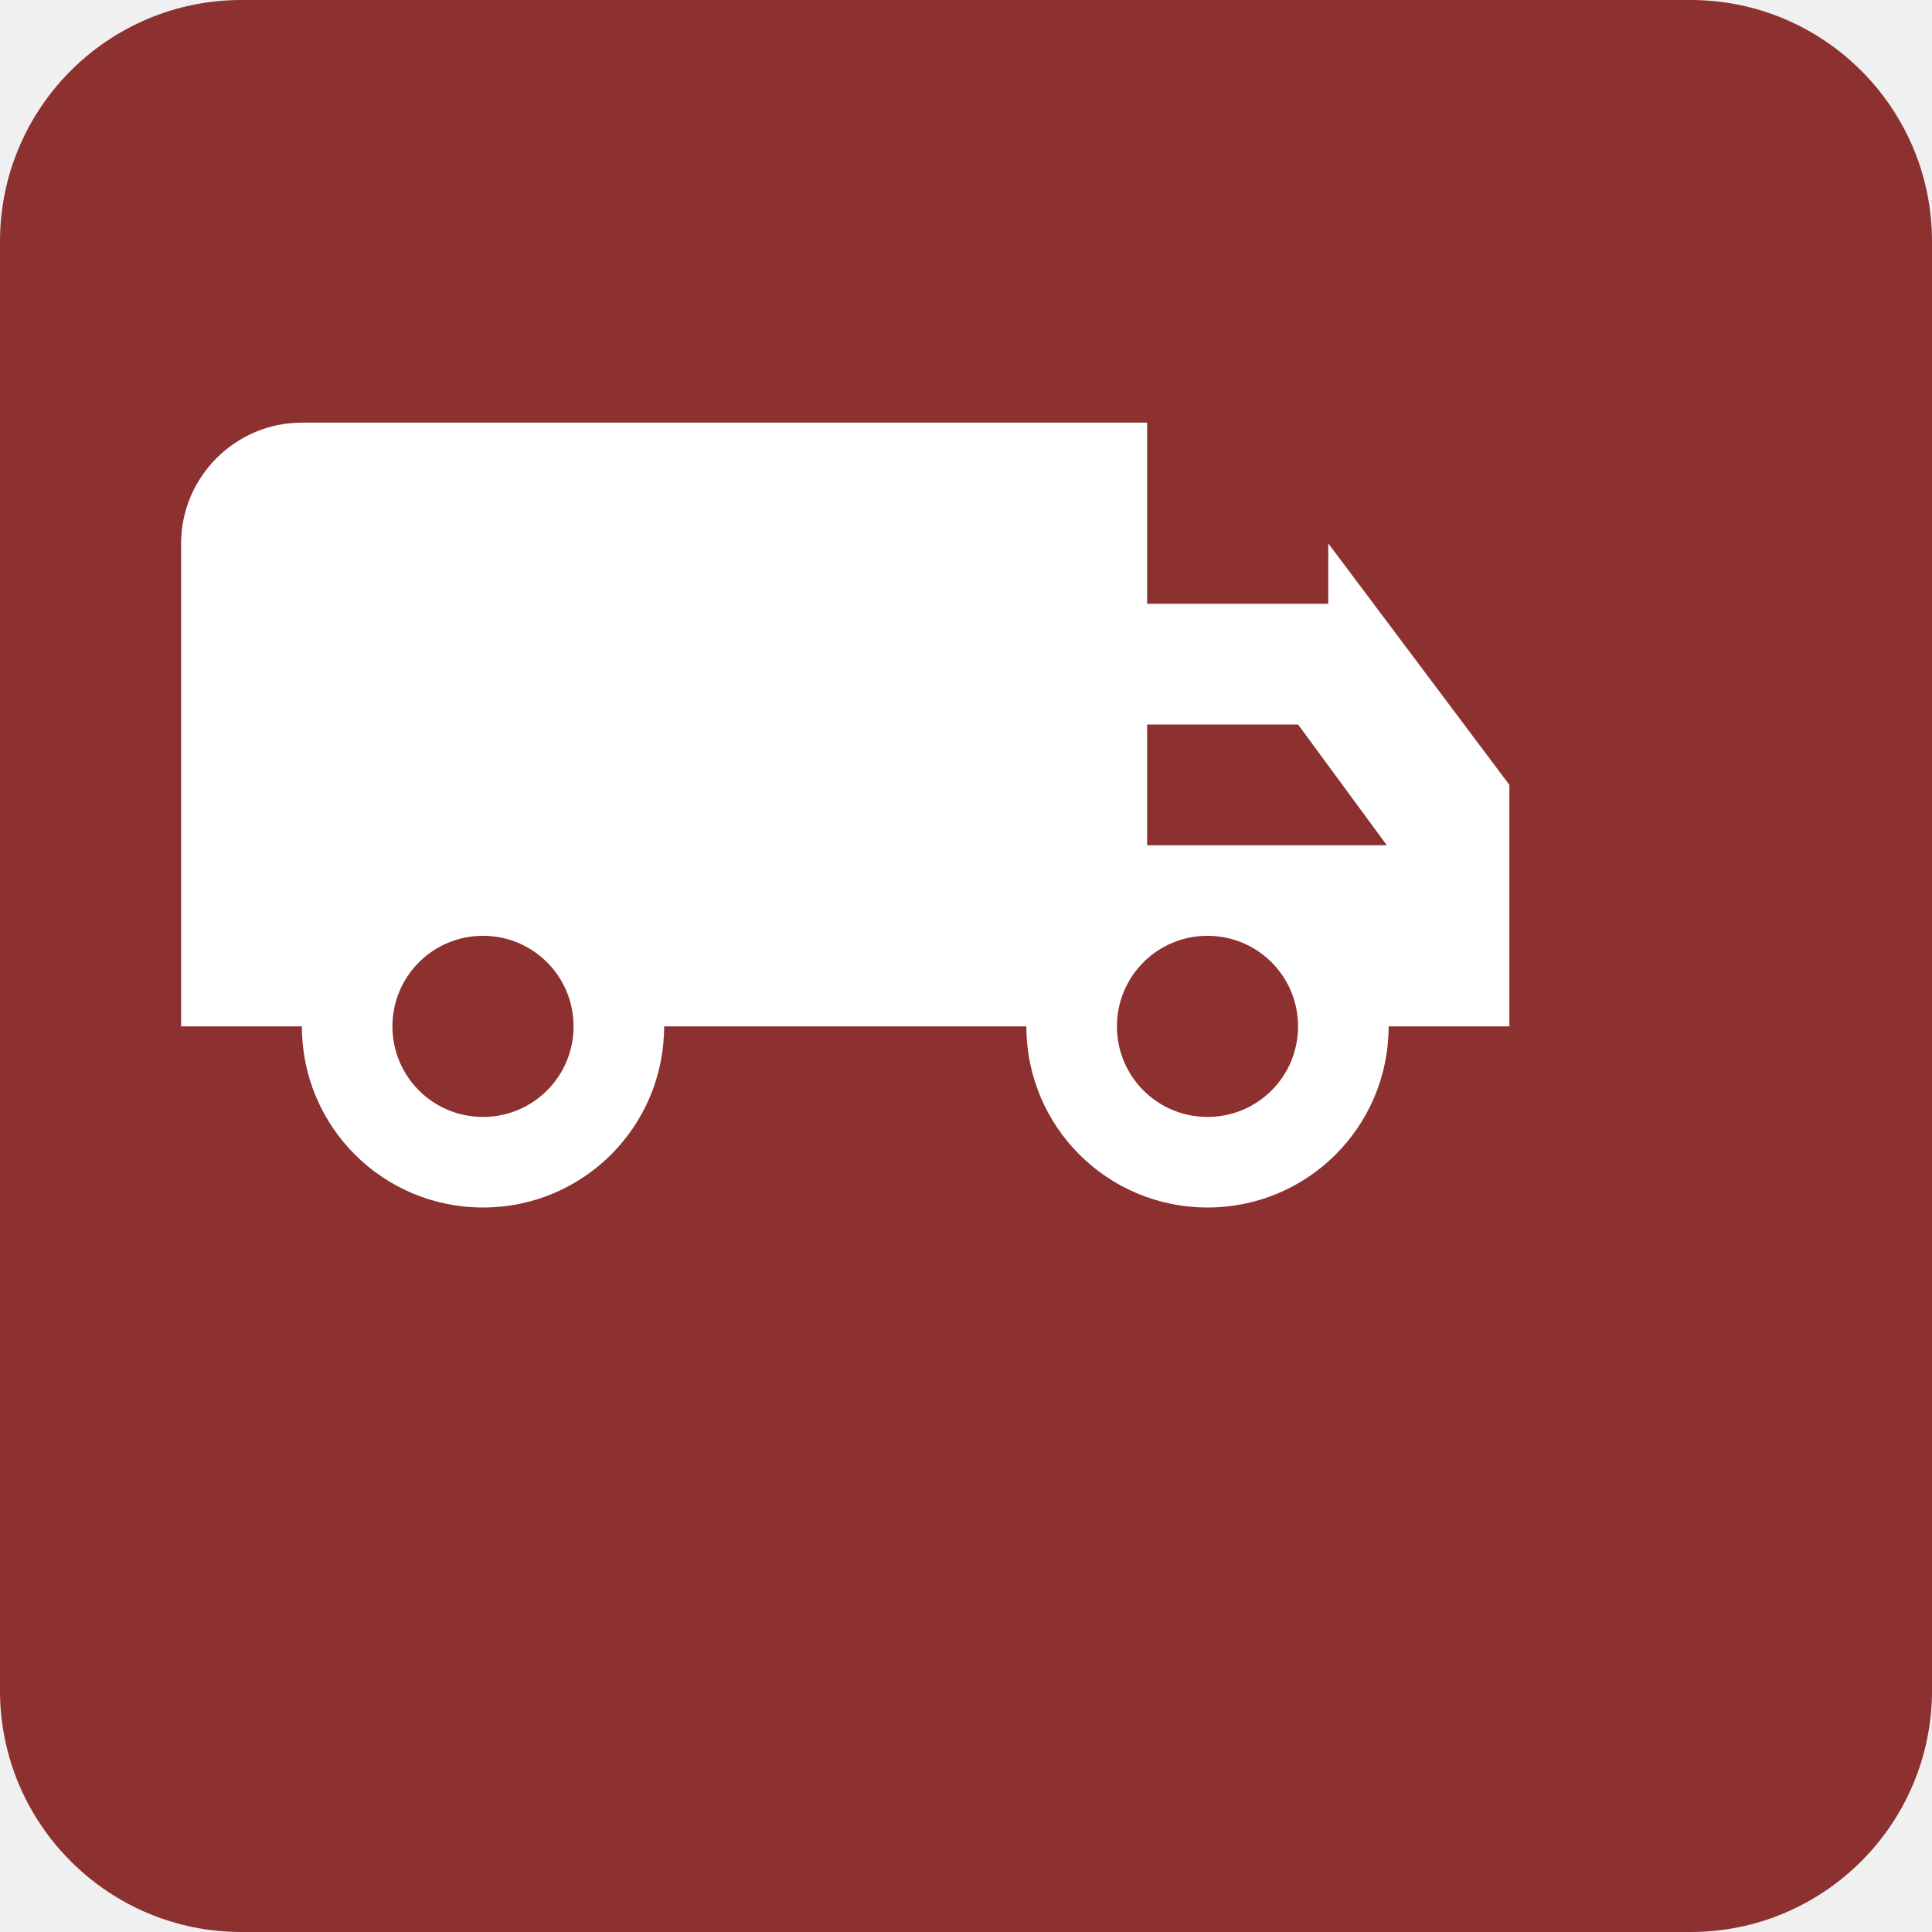
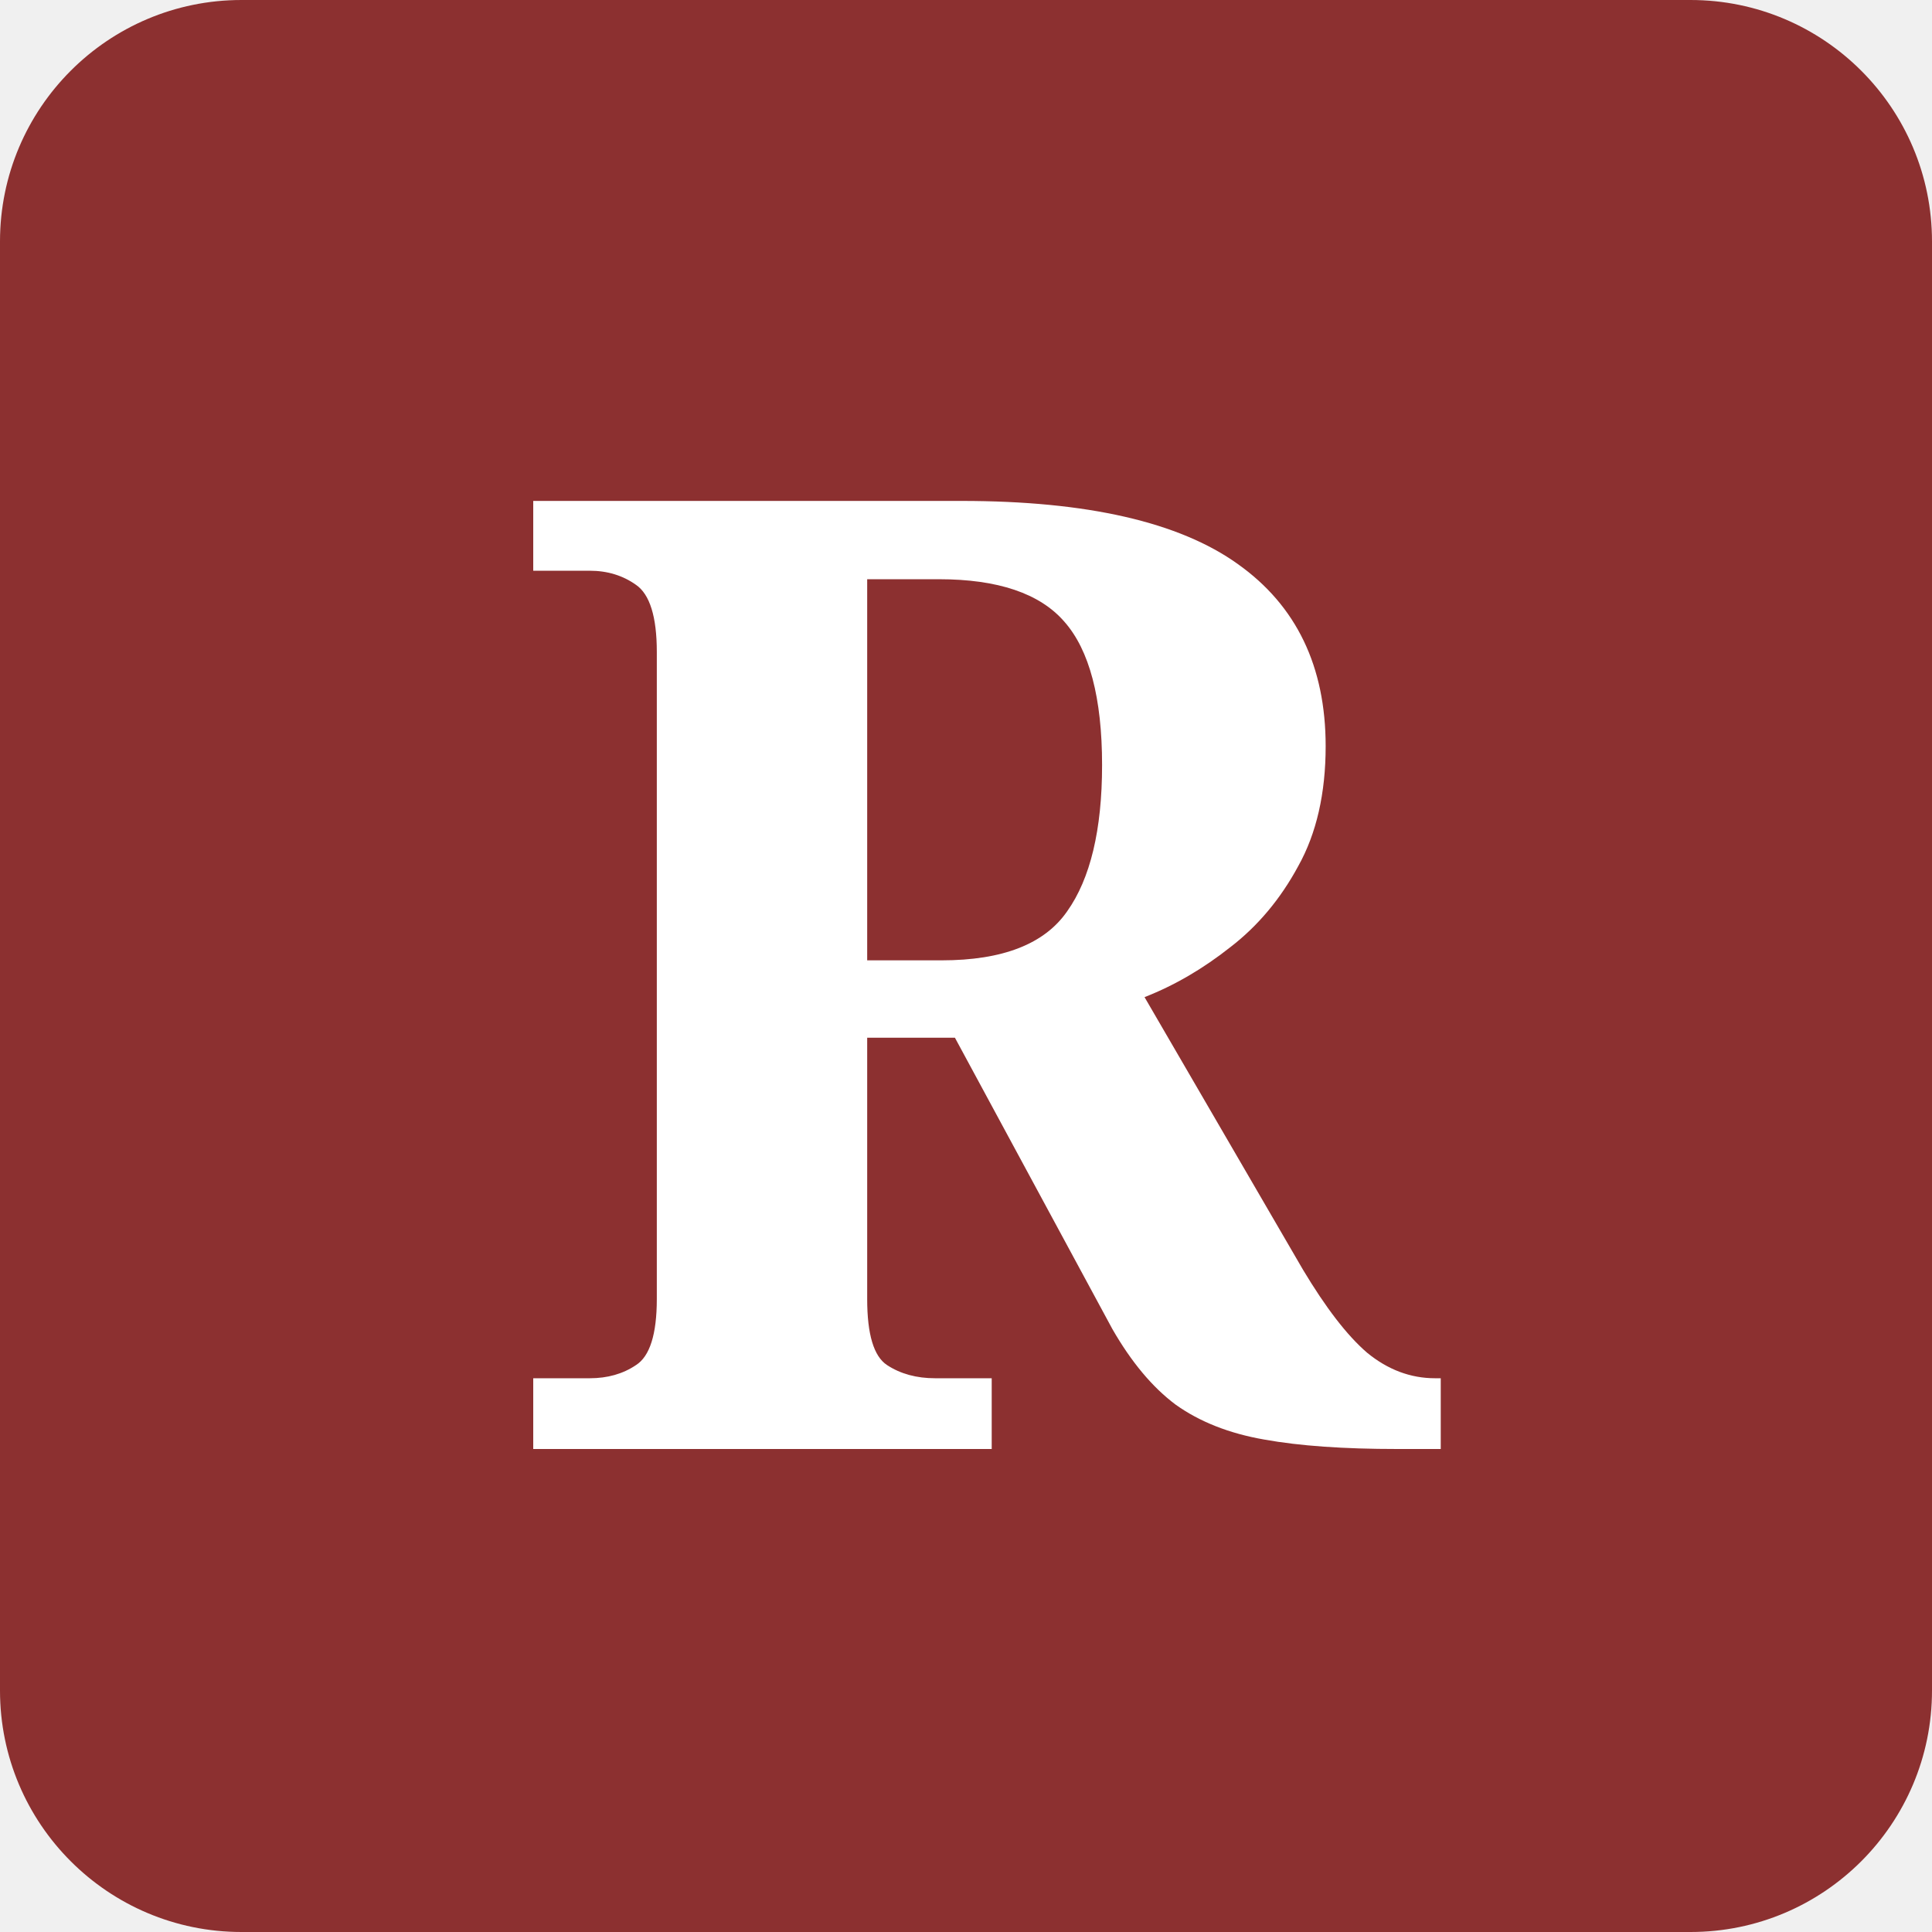
<svg xmlns="http://www.w3.org/2000/svg" viewBox="0 0 32 32">
  <rect width="32" height="32" rx="4" fill="#8C3030" />
-   <path d="M22 10h-3V7H5c-1.1 0-2 .9-2 2v8h2c0 1.66 1.34 3 3 3s3-1.34 3-3h6c0 1.66 1.34 3 3 3s3-1.34 3-3h2v-4l-3-4zM8 18.5c-.83 0-1.5-.67-1.5-1.5s.67-1.5 1.5-1.5 1.5.67 1.5 1.5-.67 1.5-1.5 1.5zm13.5-6.5l1.47 2H19V12h2.5zm-1.5 6.5c-.83 0-1.5-.67-1.5-1.5s.67-1.5 1.5-1.5 1.5.67 1.5 1.5-.67 1.5-1.5 1.5z" fill="white" />
+   <text x="16" y="24" font-family="Georgia, serif" font-size="22" font-weight="bold" fill="white" text-anchor="middle">R</text>
</svg>
